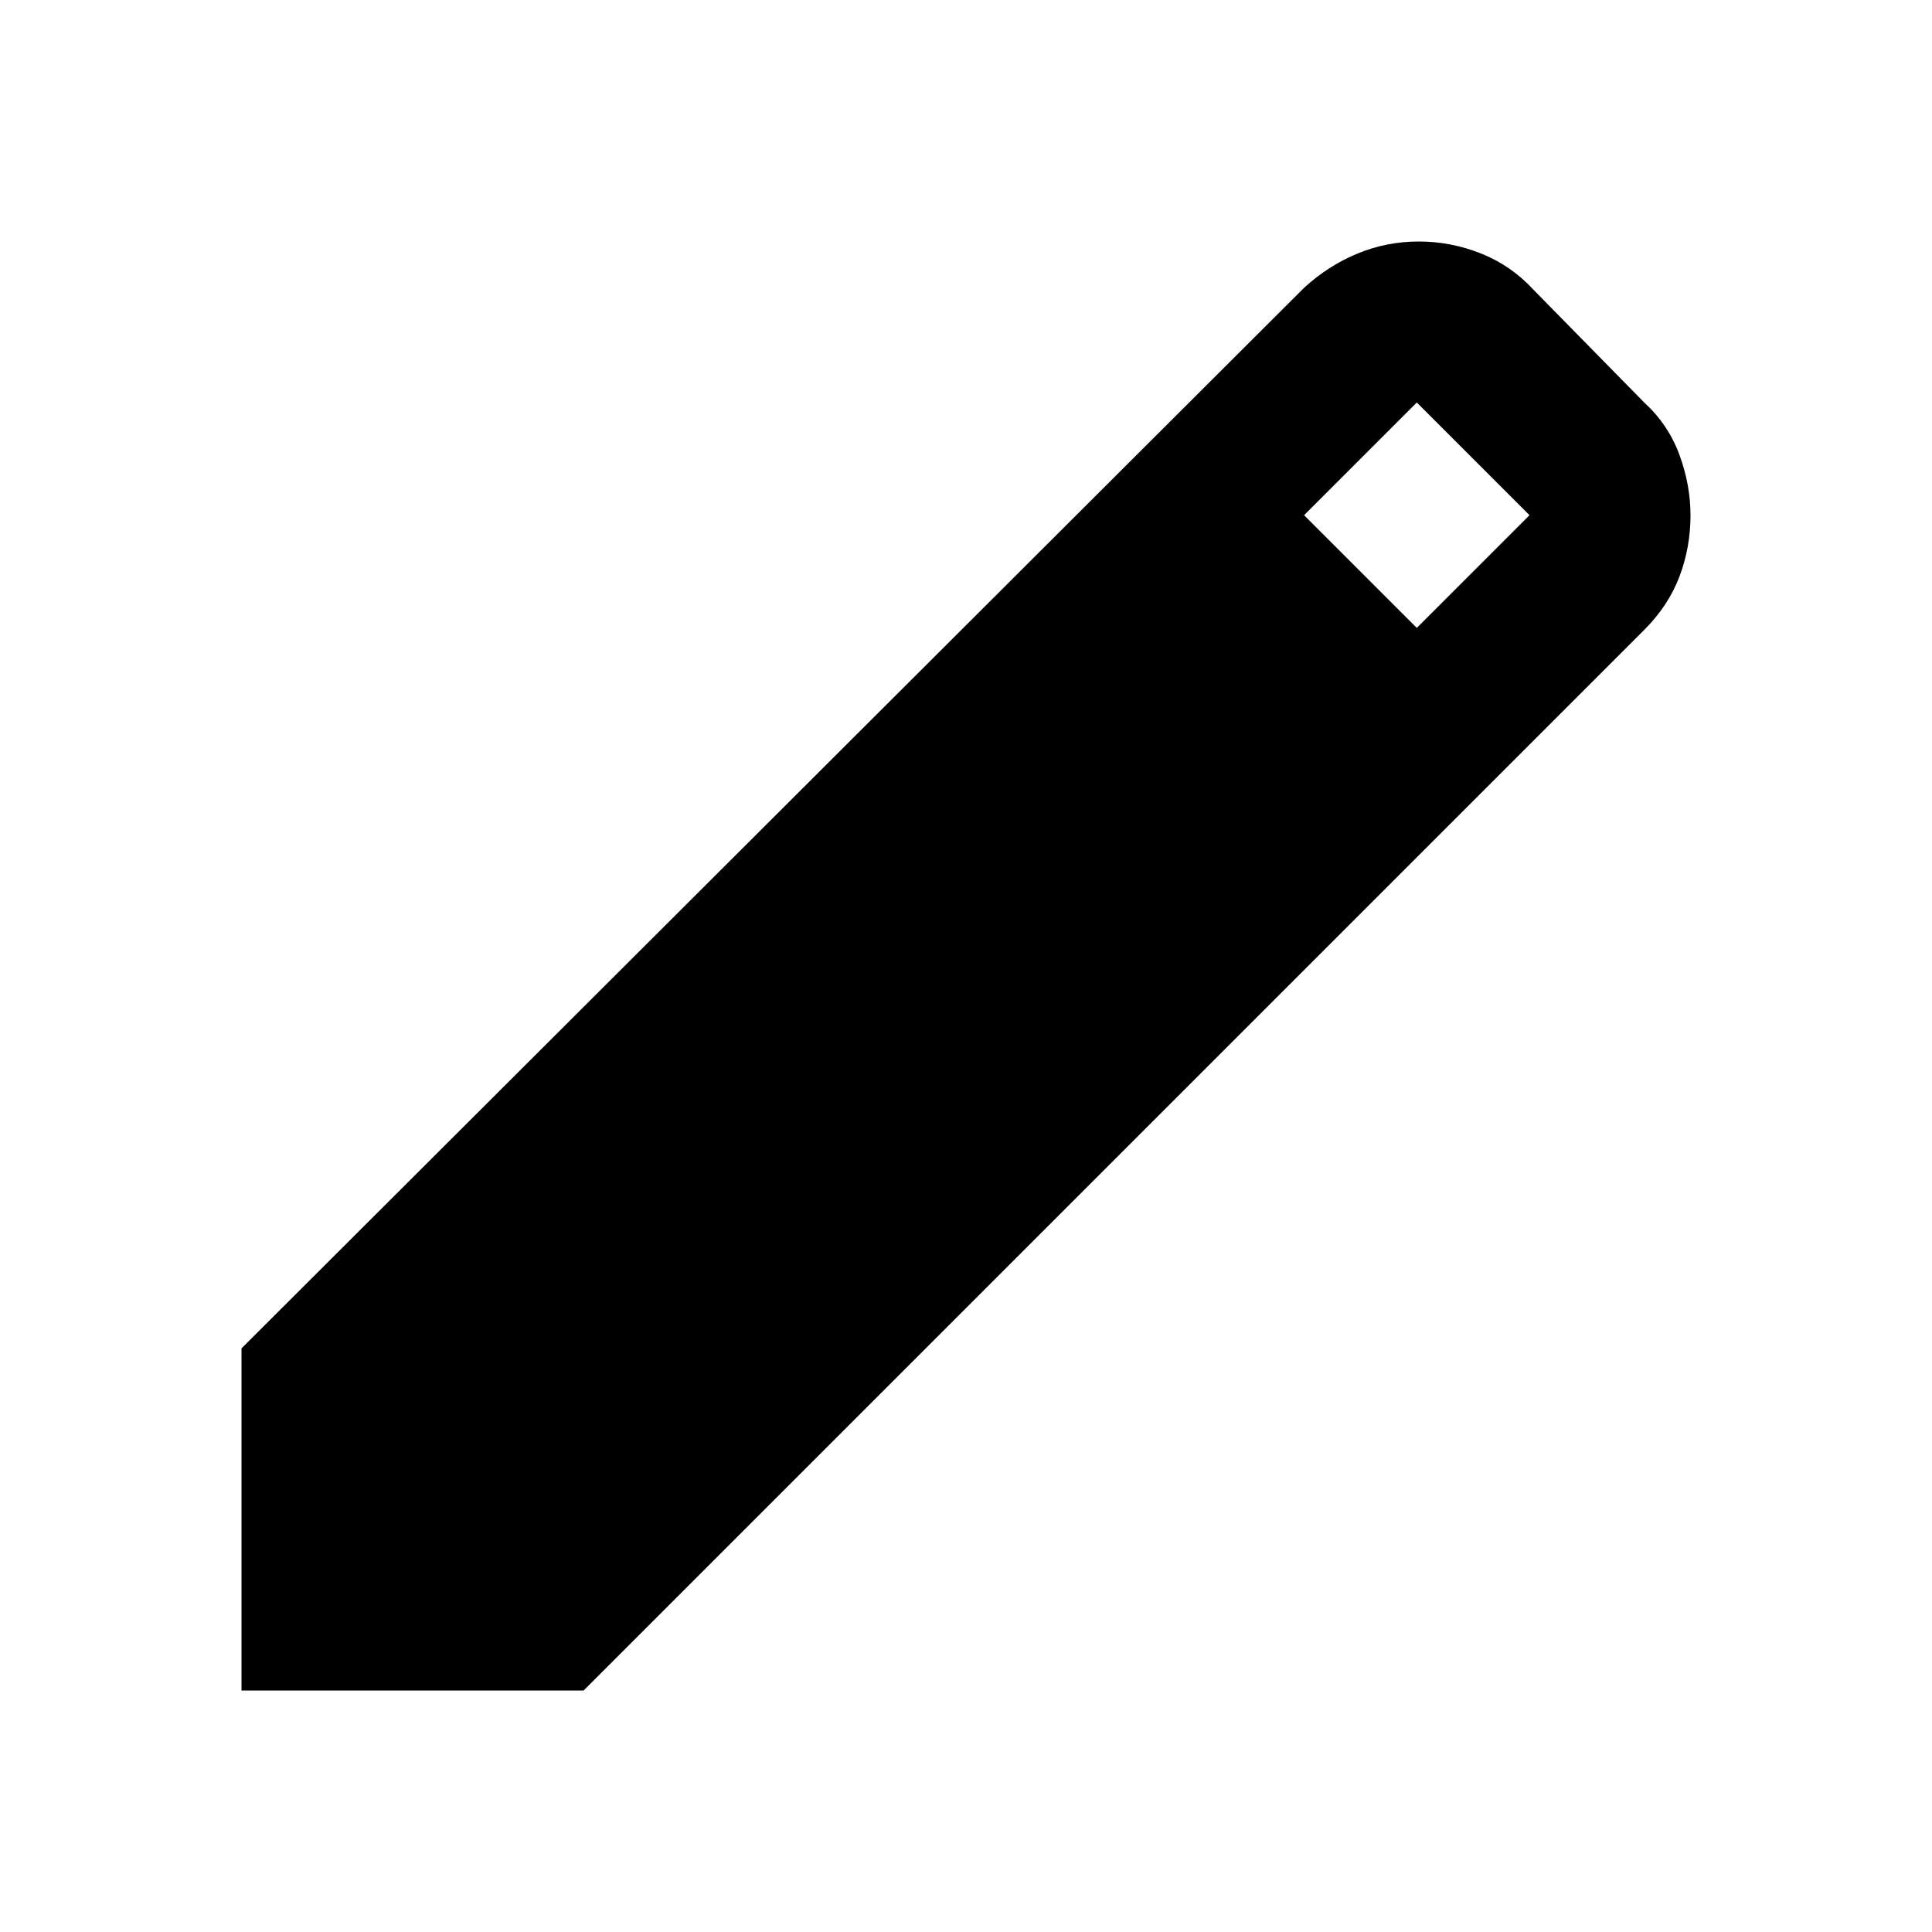
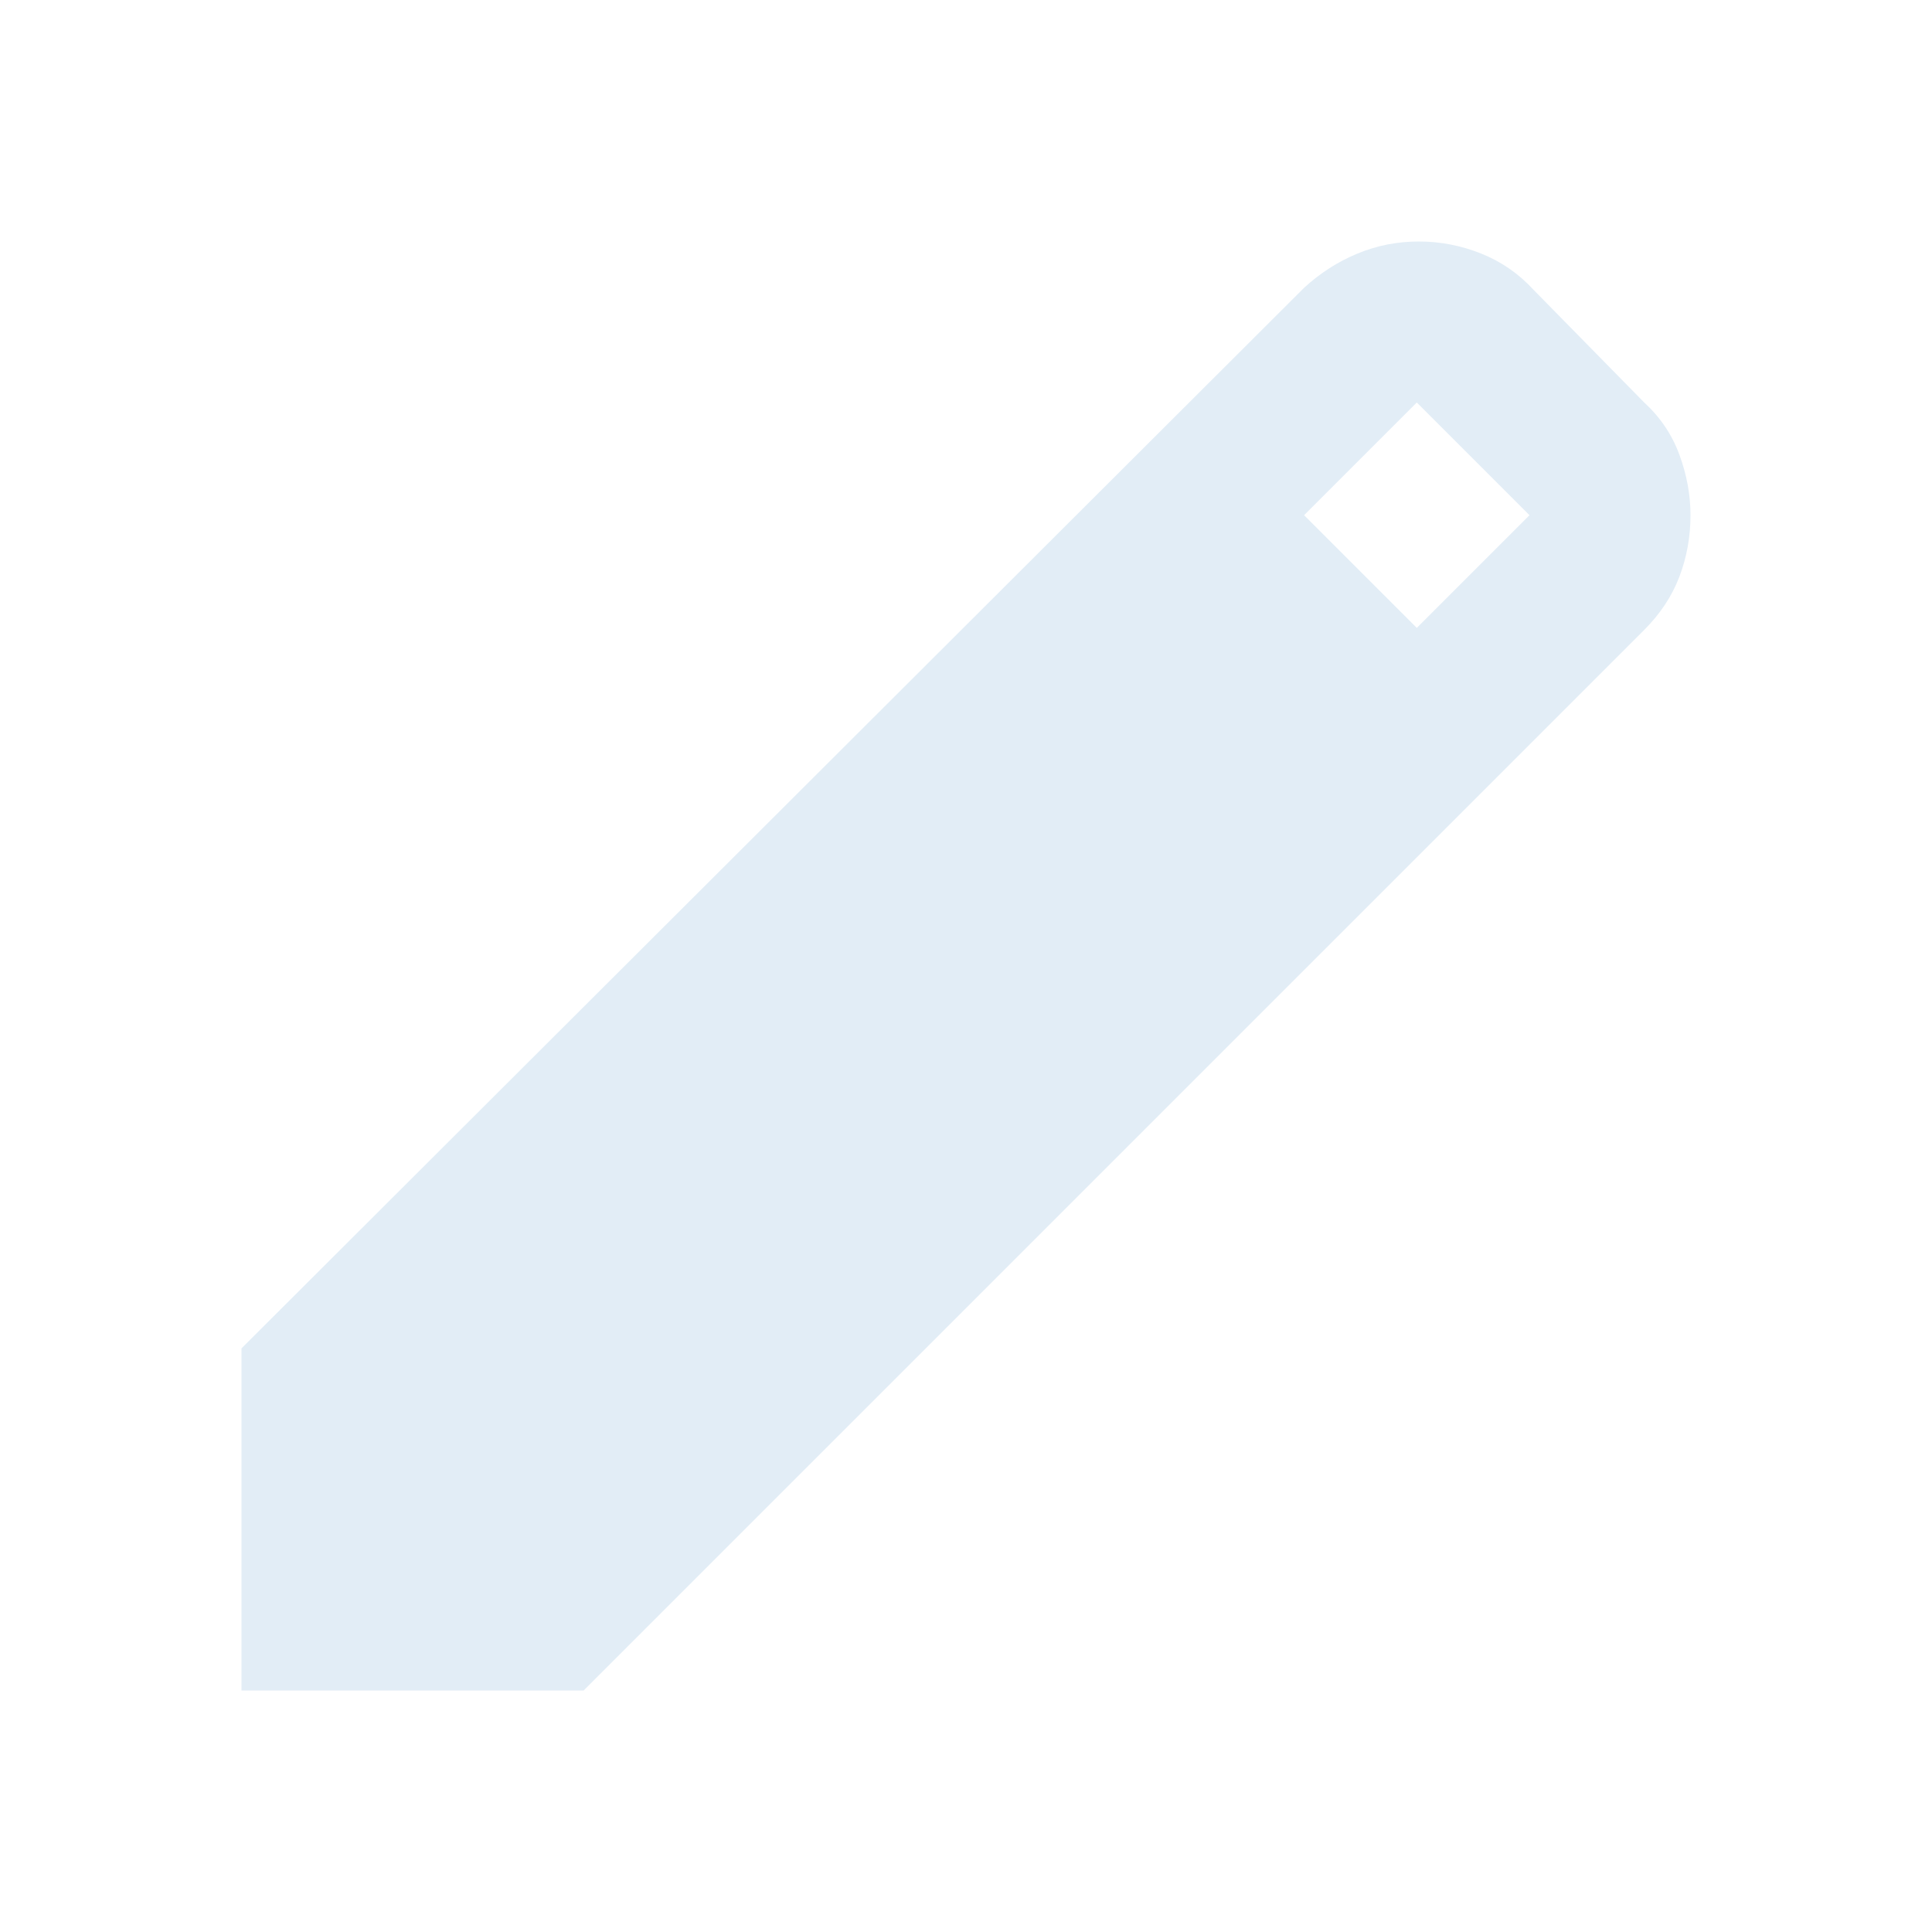
<svg xmlns="http://www.w3.org/2000/svg" height="24" viewBox="0 -960 960 960" width="24">
-   <path d="M120-120v-170l528-527q12-11 26.5-17t30.5-6q16 0 31 6t26 18l55 56q12 11 17.5 26t5.5 30q0 16-5.5 30.5T817-647L290-120H120Zm584-528 56-56-56-56-56 56 56 56Z" />
+   <path fill="#e2edf6" d="M120-120v-170l528-527q12-11 26.5-17t30.5-6q16 0 31 6t26 18l55 56q12 11 17.5 26t5.5 30q0 16-5.5 30.5T817-647L290-120H120Zm584-528 56-56-56-56-56 56 56 56Z" />
</svg>
